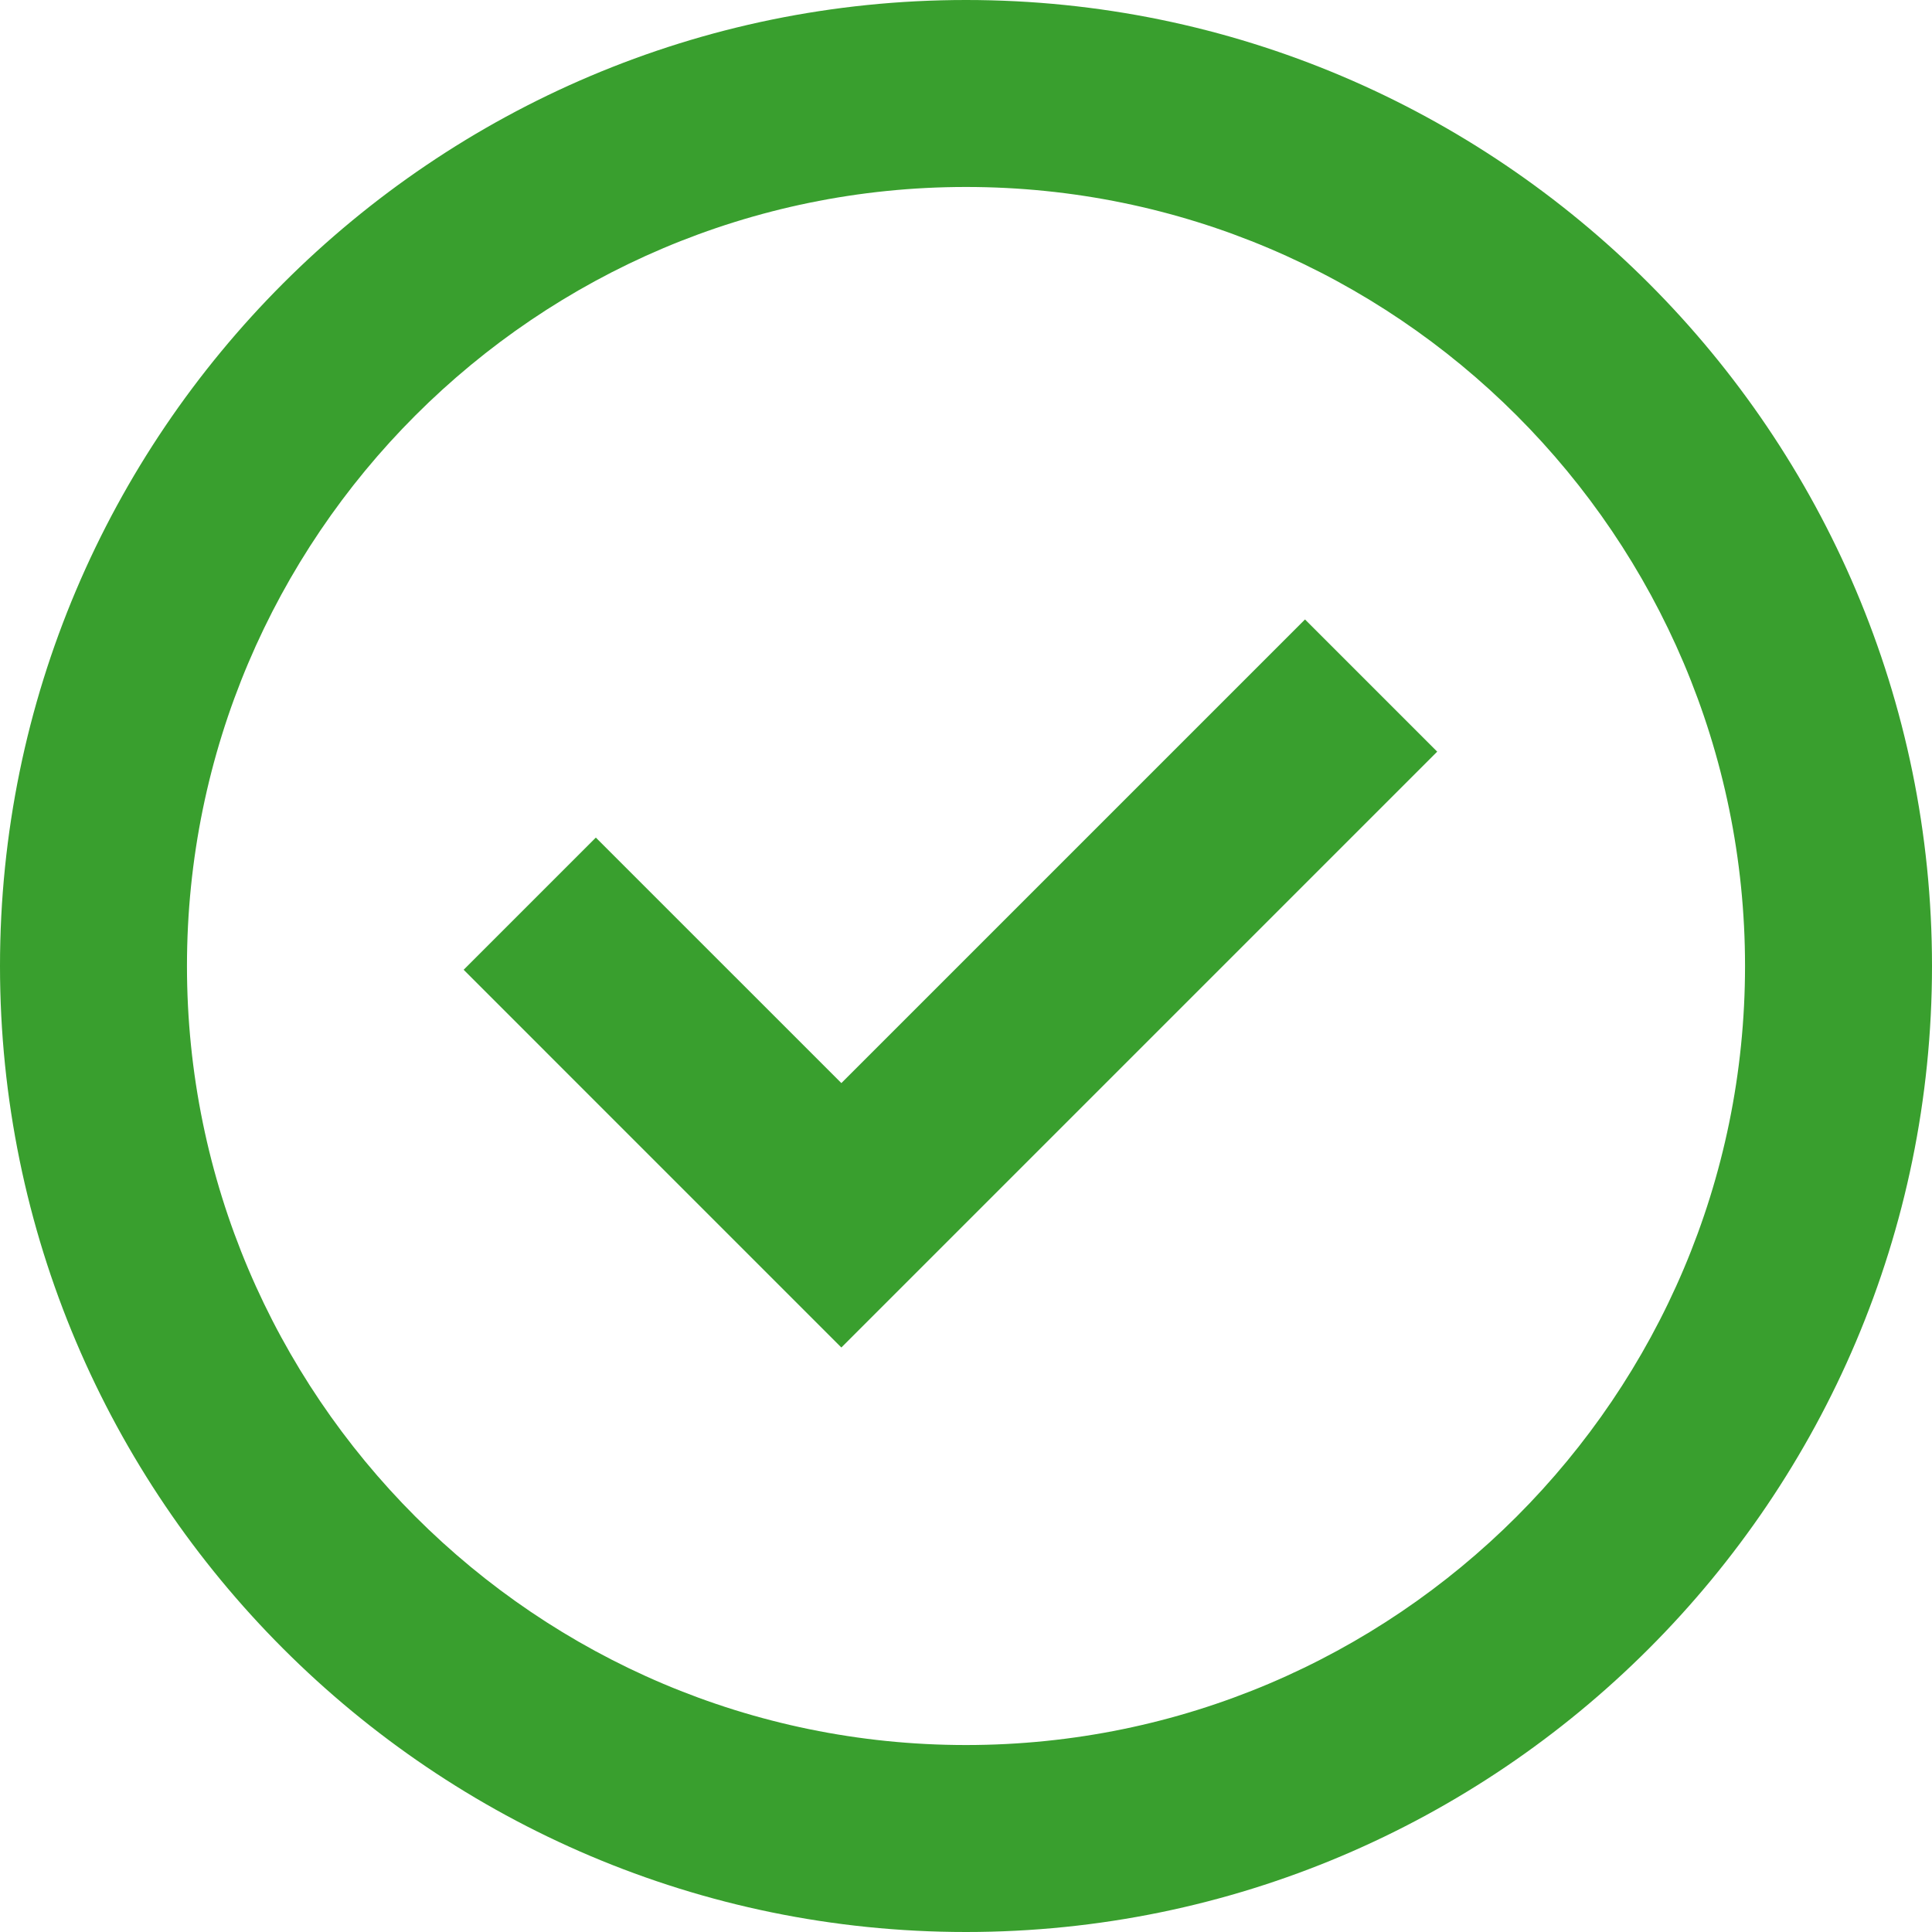
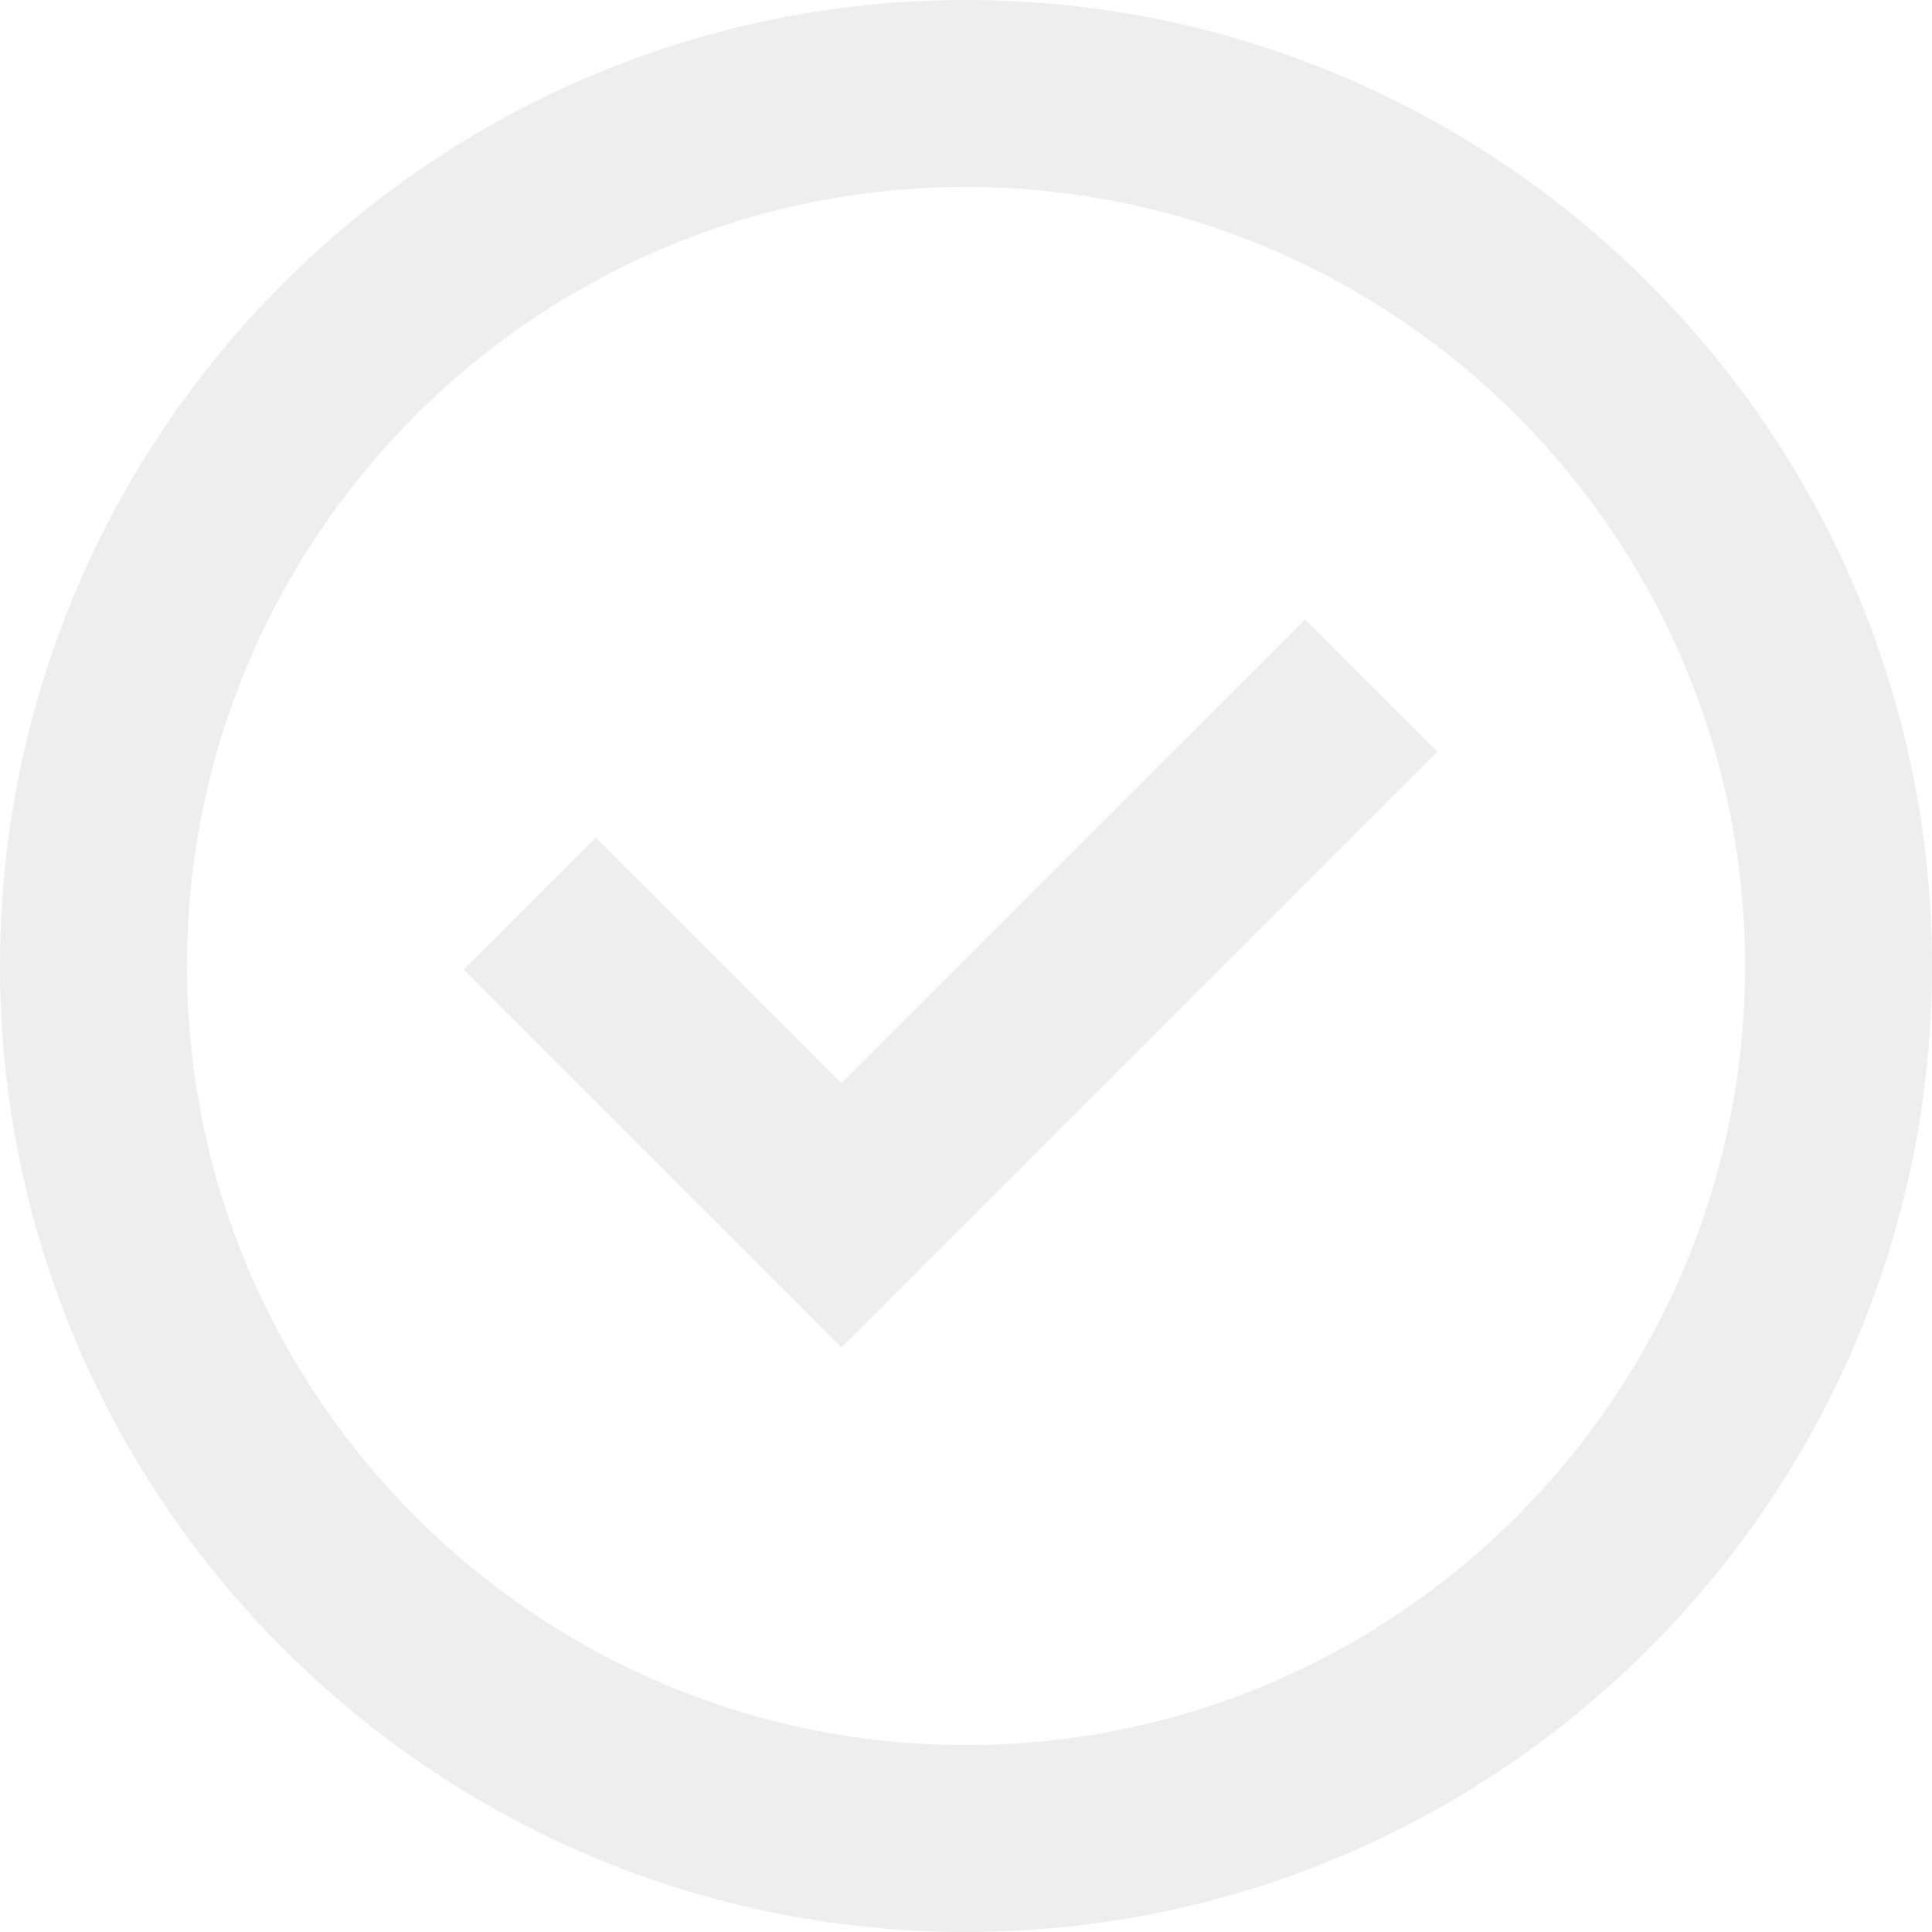
- <svg xmlns="http://www.w3.org/2000/svg" fill="#399F2E" height="800px" width="800px" version="1.1" id="Layer_1" viewBox="0 0 512 512" xml:space="preserve">
+ <svg xmlns="http://www.w3.org/2000/svg" fill="#eee" height="800px" width="800px" version="1.1" id="Layer_1" viewBox="0 0 512 512" xml:space="preserve">
  <g>
    <g>
      <path d="M256,0C114.84,0,0,114.842,0,256s114.84,256,256,256s256-114.842,256-256S397.16,0,256,0z M256,462.452    c-113.837,0-206.452-92.614-206.452-206.452S142.163,49.548,256,49.548S462.452,142.163,462.452,256S369.837,462.452,256,462.452z    " />
    </g>
  </g>
  <g>
    <g>
      <polygon points="345.838,164.16 222.968,287.029 157.904,221.967 122.87,257.001 222.968,357.1 380.872,199.194   " />
    </g>
  </g>
</svg>
